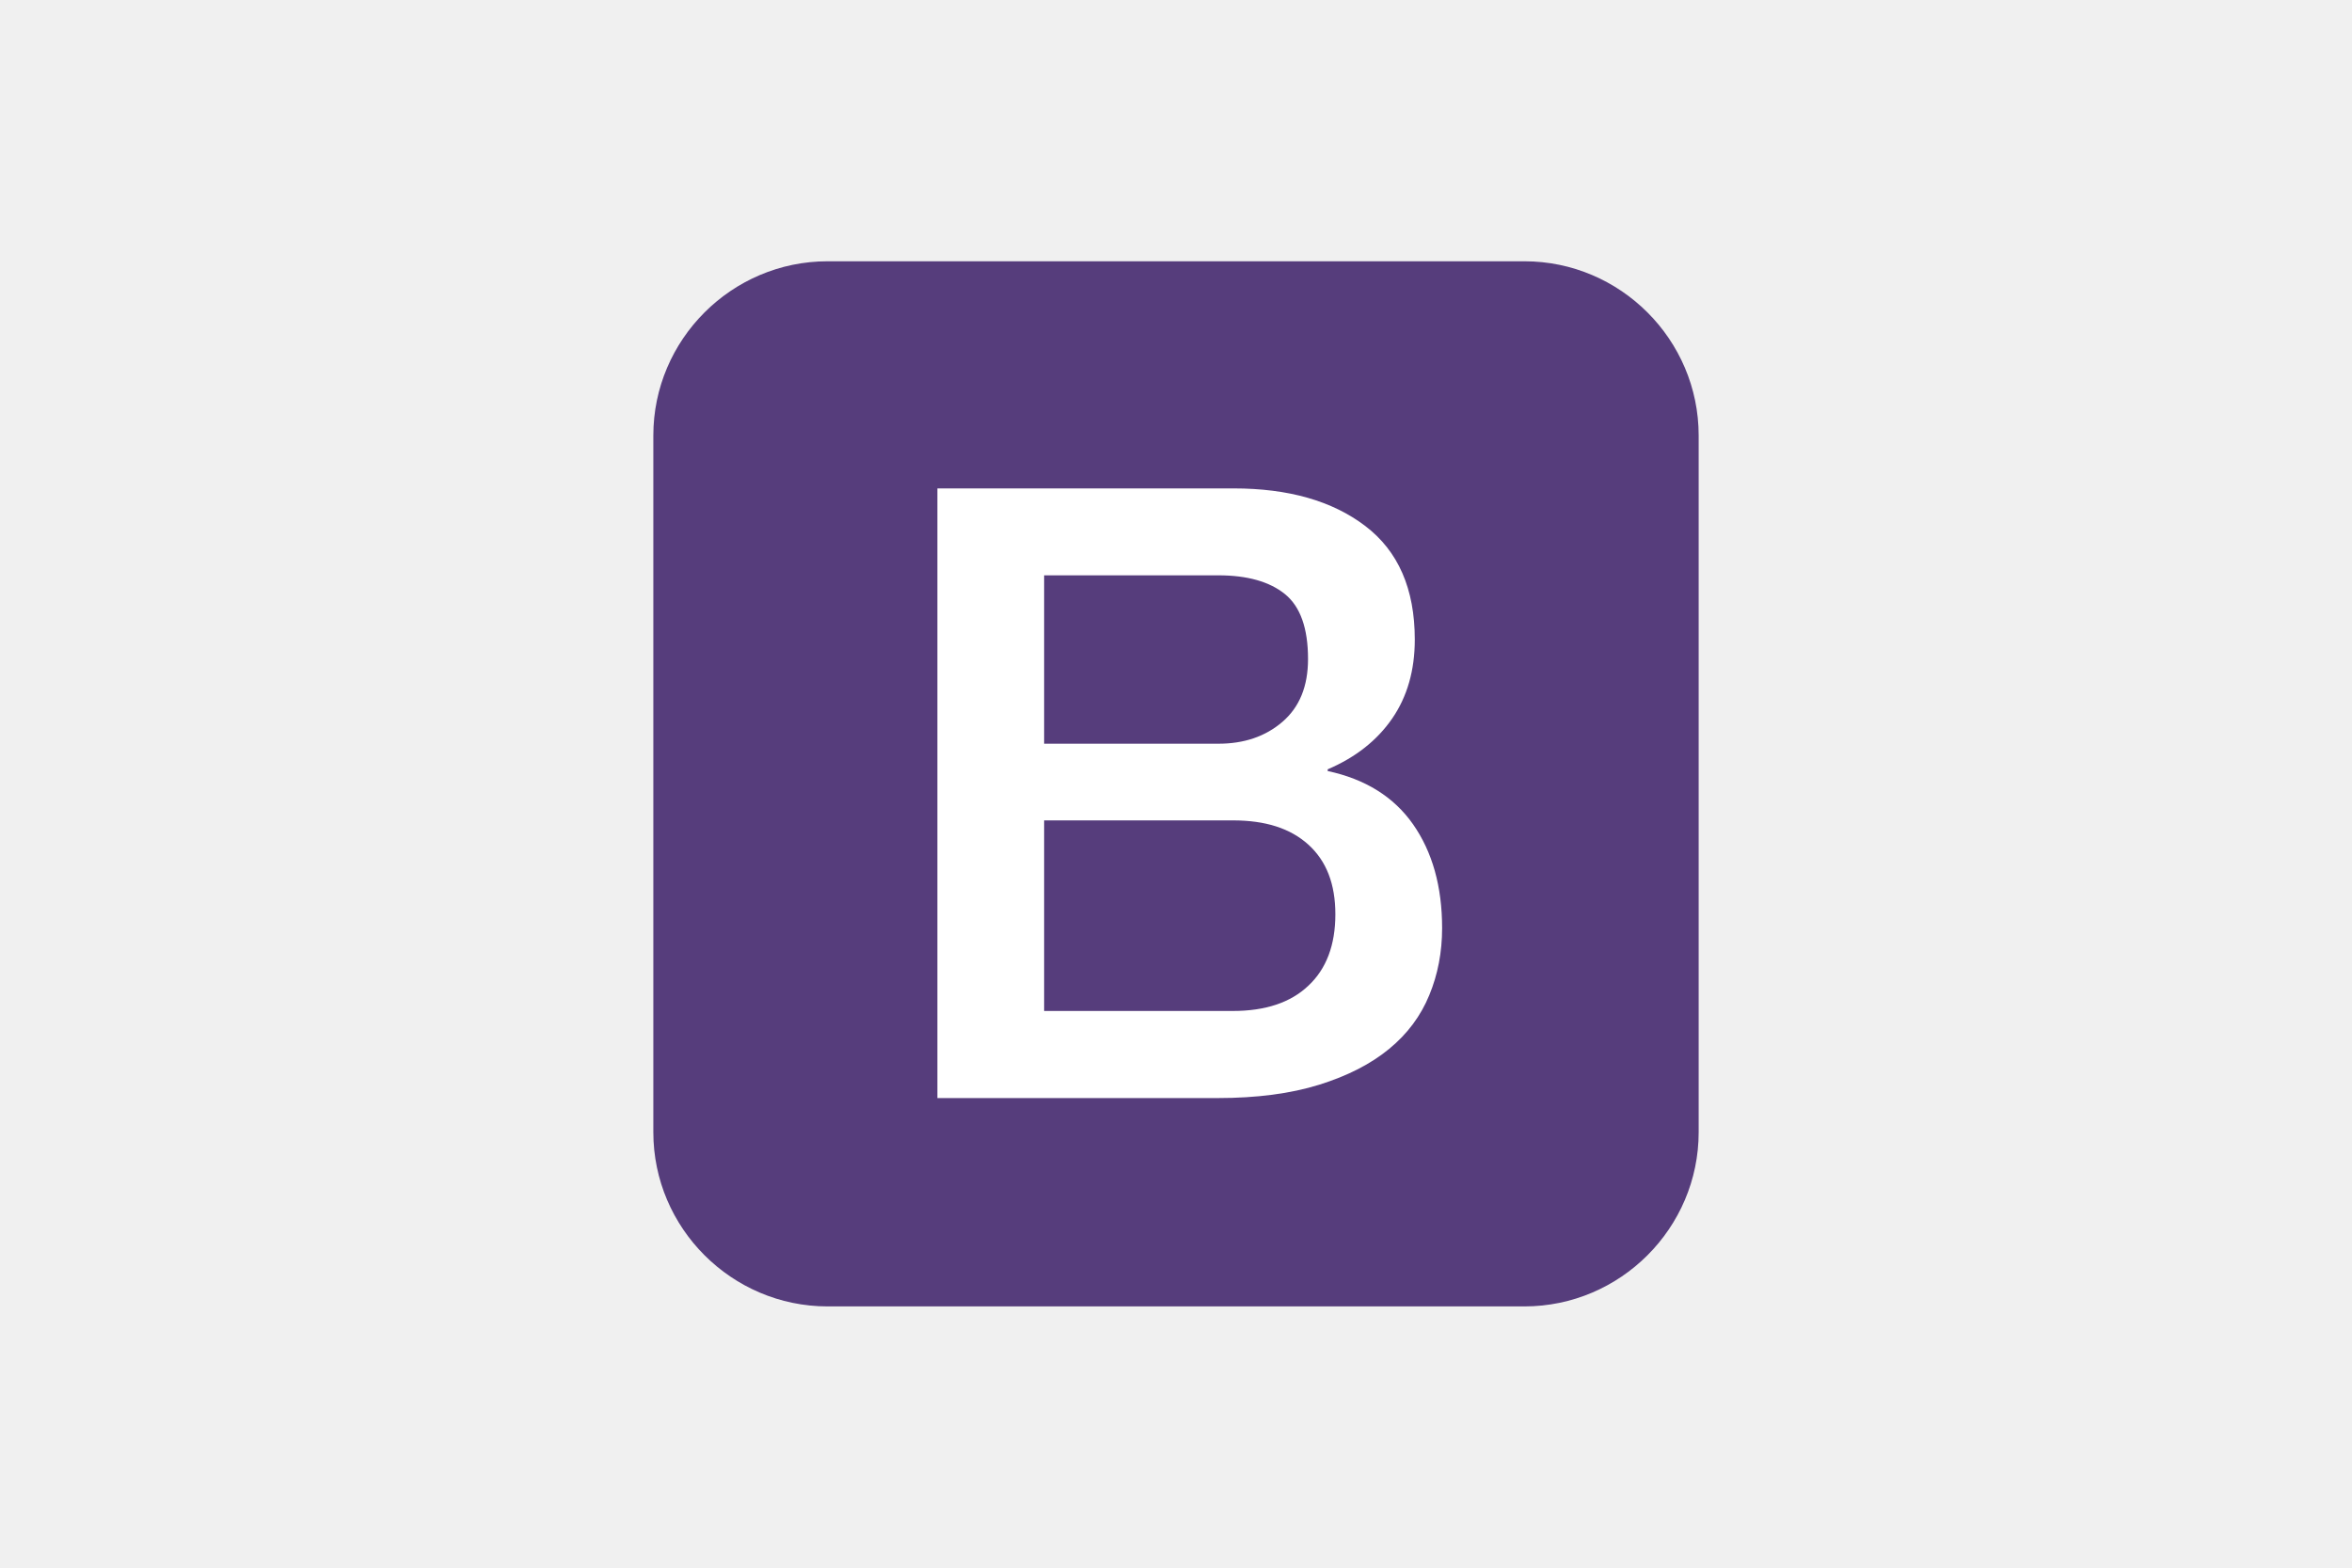
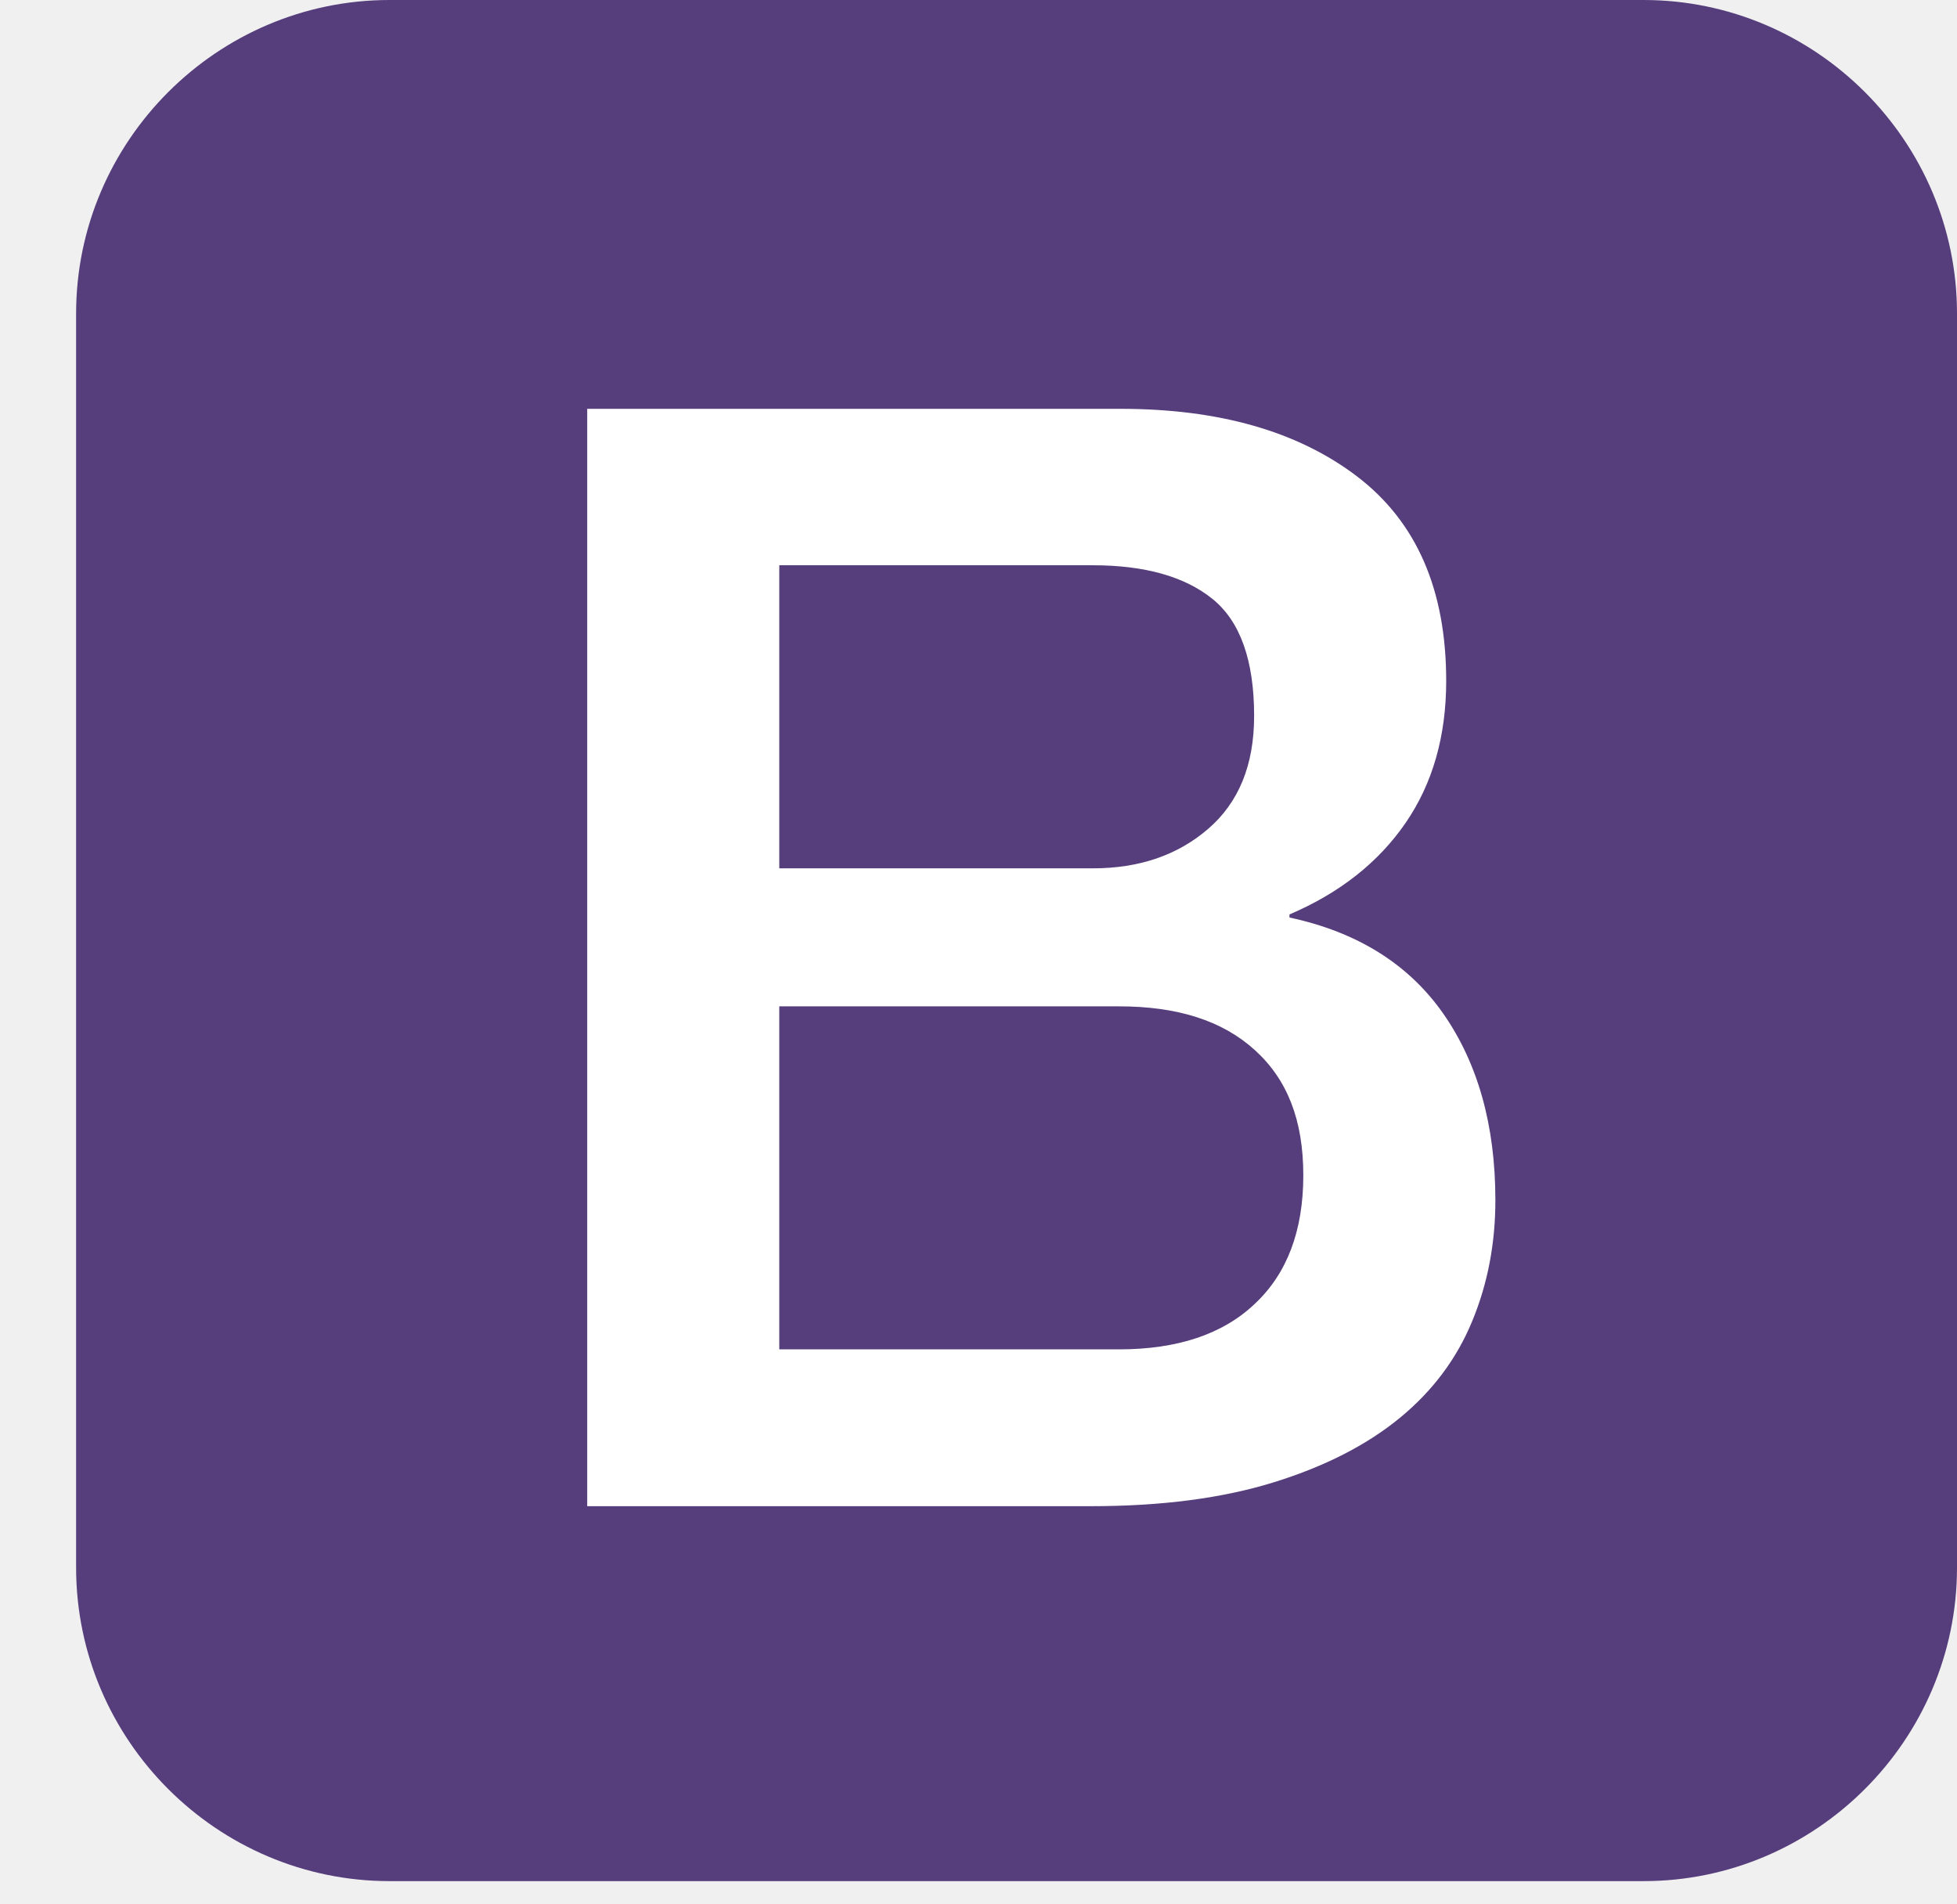
- <svg xmlns="http://www.w3.org/2000/svg" height="800" width="1200" viewBox="-91.8 -153 795.6 918">
-   <path d="M612 510c0 56.1-45.9 102-102 102H102C45.9 612 0 566.1 0 510V102C0 45.9 45.9 0 102 0h408c56.1 0 102 45.9 102 102z" fill="#563D7C" />
-   <path d="M166.3 133h173.5c32 0 57.7 7.3 77 22 19.3 14.7 29 36.8 29 66.5 0 18-4.4 33.4-13.2 46.2-8.8 12.8-21.4 22.8-37.8 29.8v1c22 4.7 38.7 15.1 50 31.2 11.3 16.2 17 36.4 17 60.8 0 14-2.5 27.1-7.5 39.2-5 12.2-12.8 22.7-23.5 31.5s-24.3 15.8-41 21c-16.7 5.2-36.5 7.8-59.5 7.8h-164zm62.5 149.5h102c15 0 27.5-4.2 37.5-12.8 10-8.6 15-20.8 15-36.8 0-18-4.5-30.7-13.5-38-9-7.3-22-11-39-11h-102zm0 156.5h110.5c19 0 33.8-4.9 44.2-14.8 10.5-9.8 15.8-23.8 15.8-41.8 0-17.7-5.2-31.2-15.8-40.8-10.6-9.6-25.2-14.2-44.2-14.2H228.8z" fill="#FFF" />
+ <svg xmlns="http://www.w3.org/2000/svg" id="Layer_2" data-name="Layer 2" viewBox="0 0 571.39 555.78">
+   <defs>
+     <style>
+       .cls-1 {
+         fill: #563d7c;
+       }
+ 
+       .cls-1, .cls-2 {
+         stroke-width: 0px;
+       }
+ 
+       .cls-2 {
+         fill: #fff;
+       }
+     </style>
+   </defs>
+   <path class="cls-1" d="m571.39,457.64c0,50.34-41.19,91.53-91.53,91.53H113.75c-50.34,0-91.53-41.19-91.53-91.53V91.53C22.23,41.19,63.41,0,113.75,0h366.11c50.34,0,91.53,41.19,91.53,91.53v366.11Z" />
+   <path class="cls-2" d="m171.45,119.35h155.69c28.71,0,51.78,6.55,69.09,19.74s26.02,33.02,26.02,59.67c0,16.15-3.95,29.97-11.84,41.46-7.9,11.49-19.2,20.46-33.92,26.74v.9c19.74,4.22,34.73,13.55,44.87,28,10.14,14.54,15.25,32.66,15.25,54.56,0,12.56-2.24,24.32-6.73,35.18-4.49,10.95-11.49,20.37-21.09,28.27-9.6,7.9-21.81,14.18-36.79,18.84s-32.75,7-53.39,7h-147.16V119.35Zm56.08,134.15h91.53c13.46,0,24.68-3.77,33.65-11.49,8.97-7.72,13.46-18.66,13.46-33.02,0-16.15-4.04-27.55-12.11-34.1-8.08-6.55-19.74-9.87-35-9.87h-91.53v88.48Zm0,140.43h99.16c17.05,0,30.33-4.4,39.66-13.28,9.42-8.79,14.18-21.36,14.18-37.51s-4.67-28-14.18-36.61c-9.51-8.61-22.61-12.74-39.66-12.74h-99.16v100.14Z" />
</svg>
